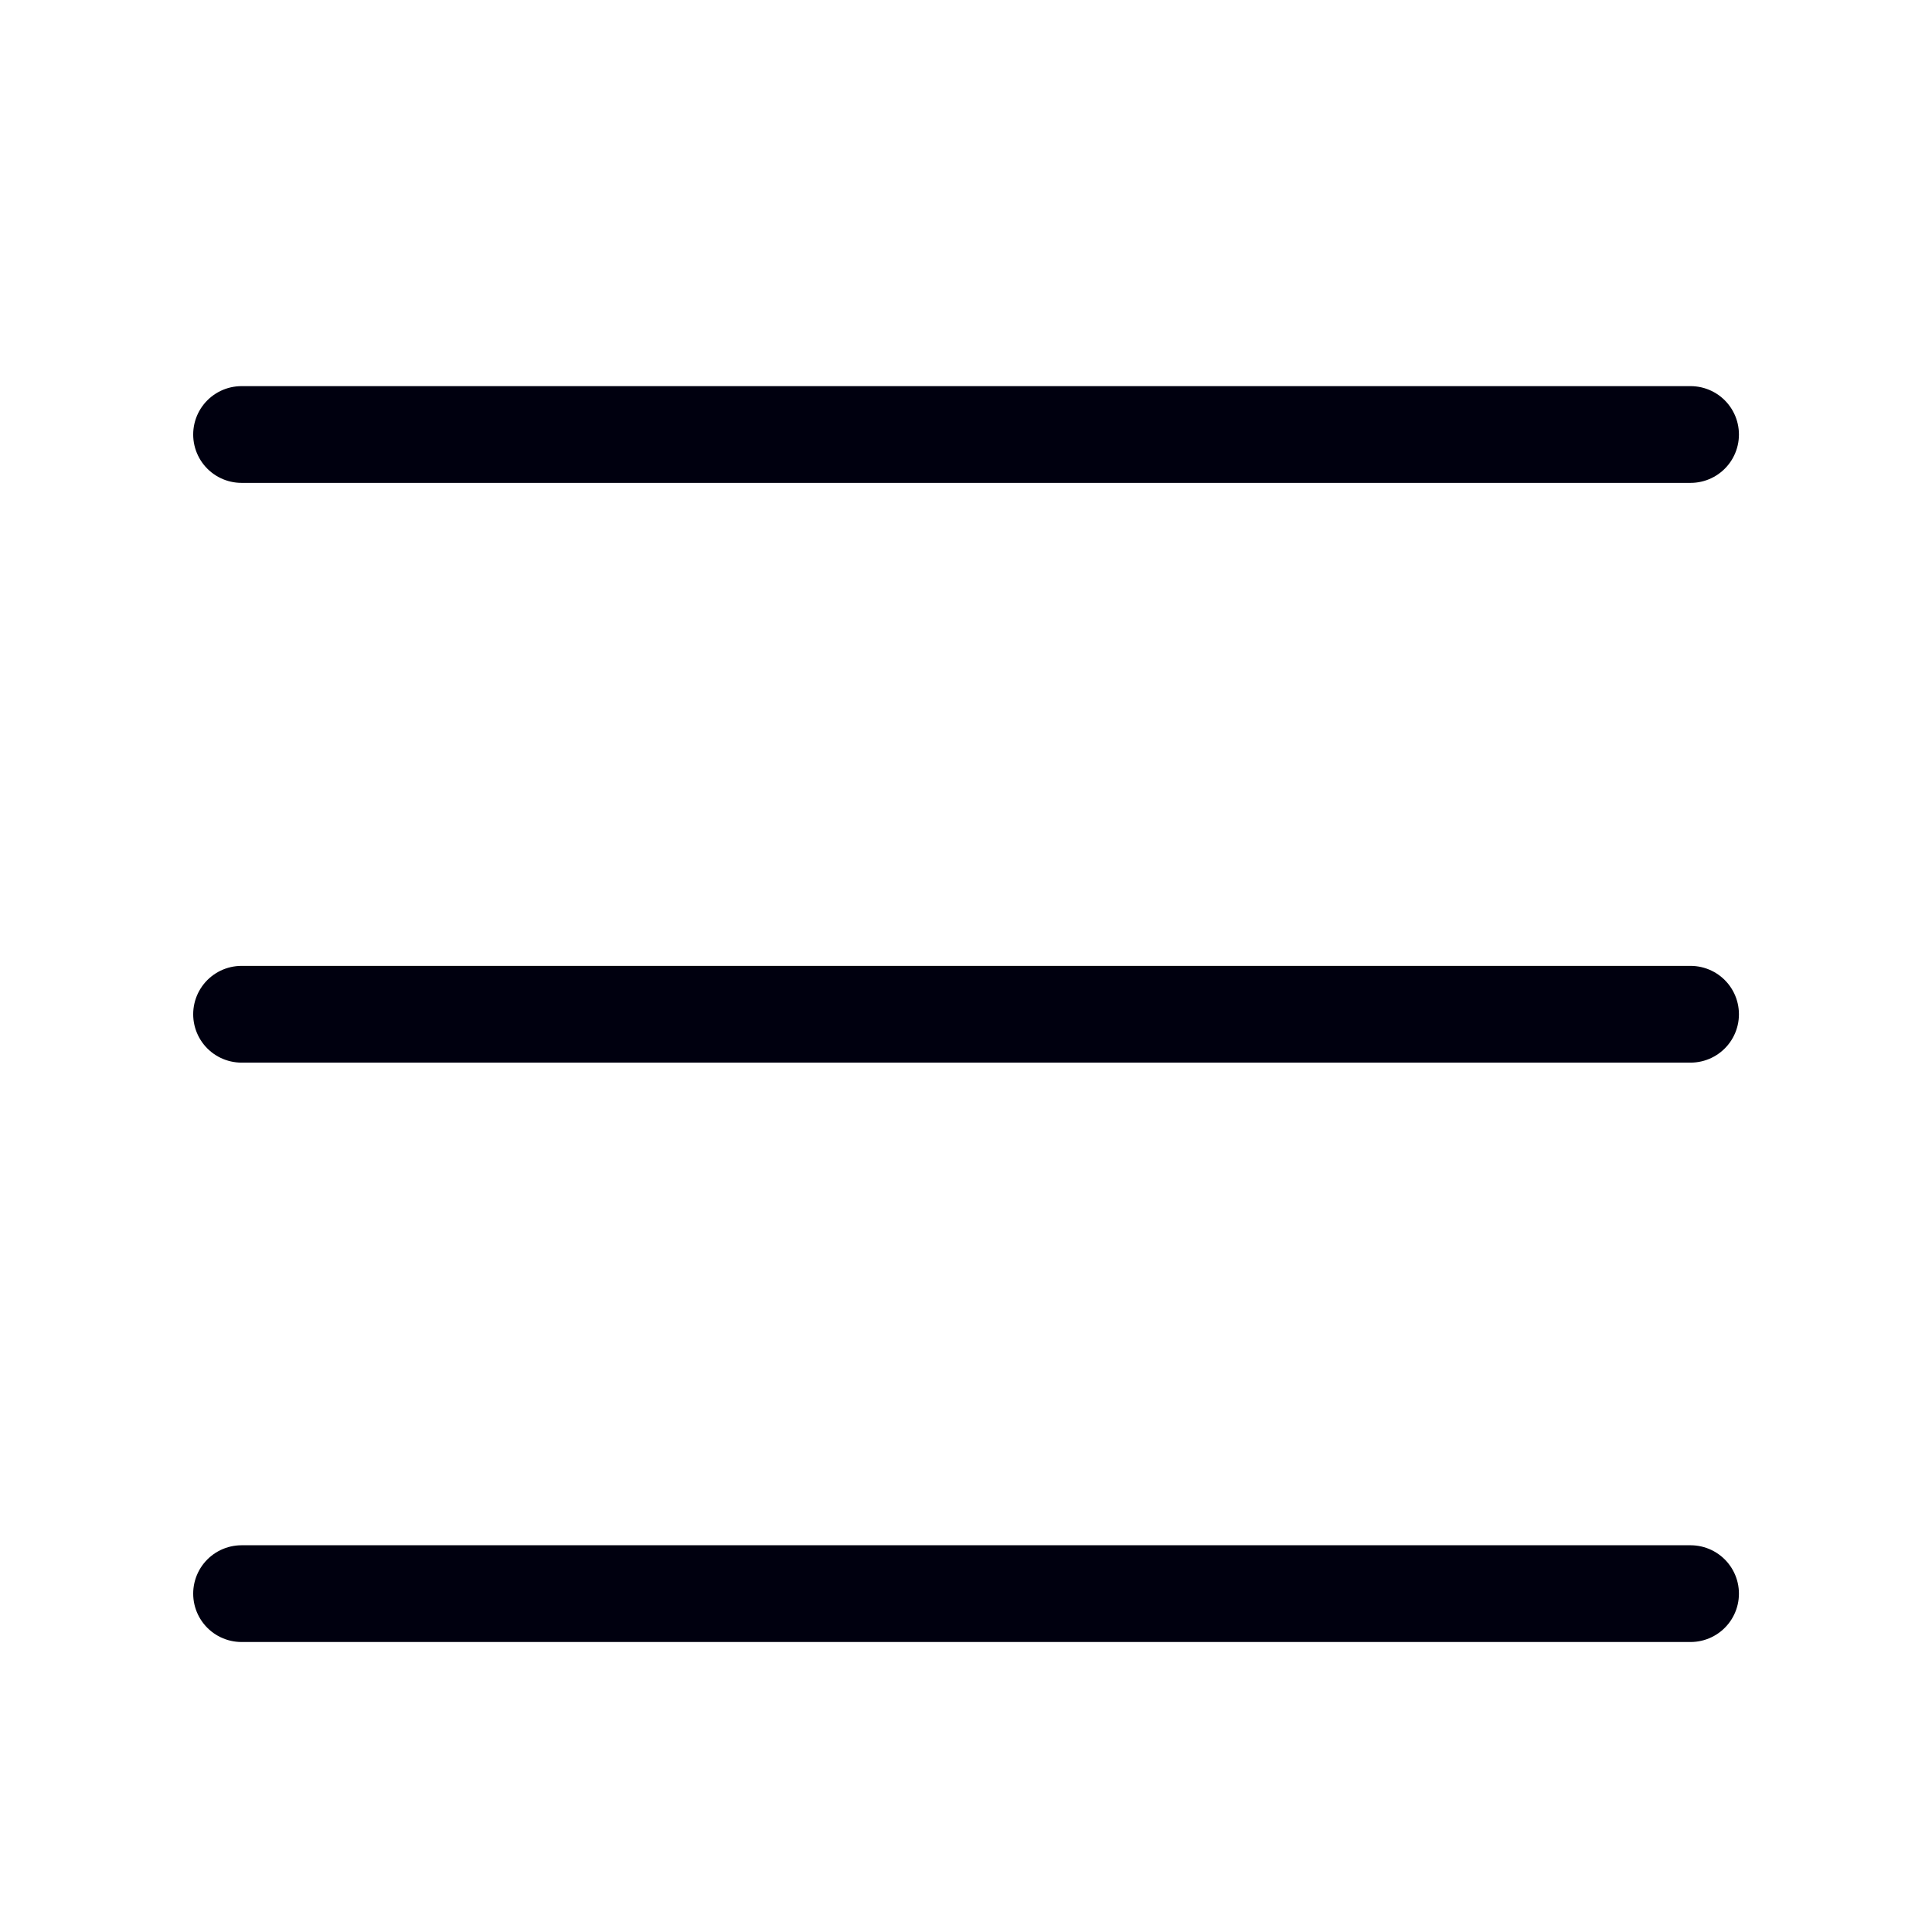
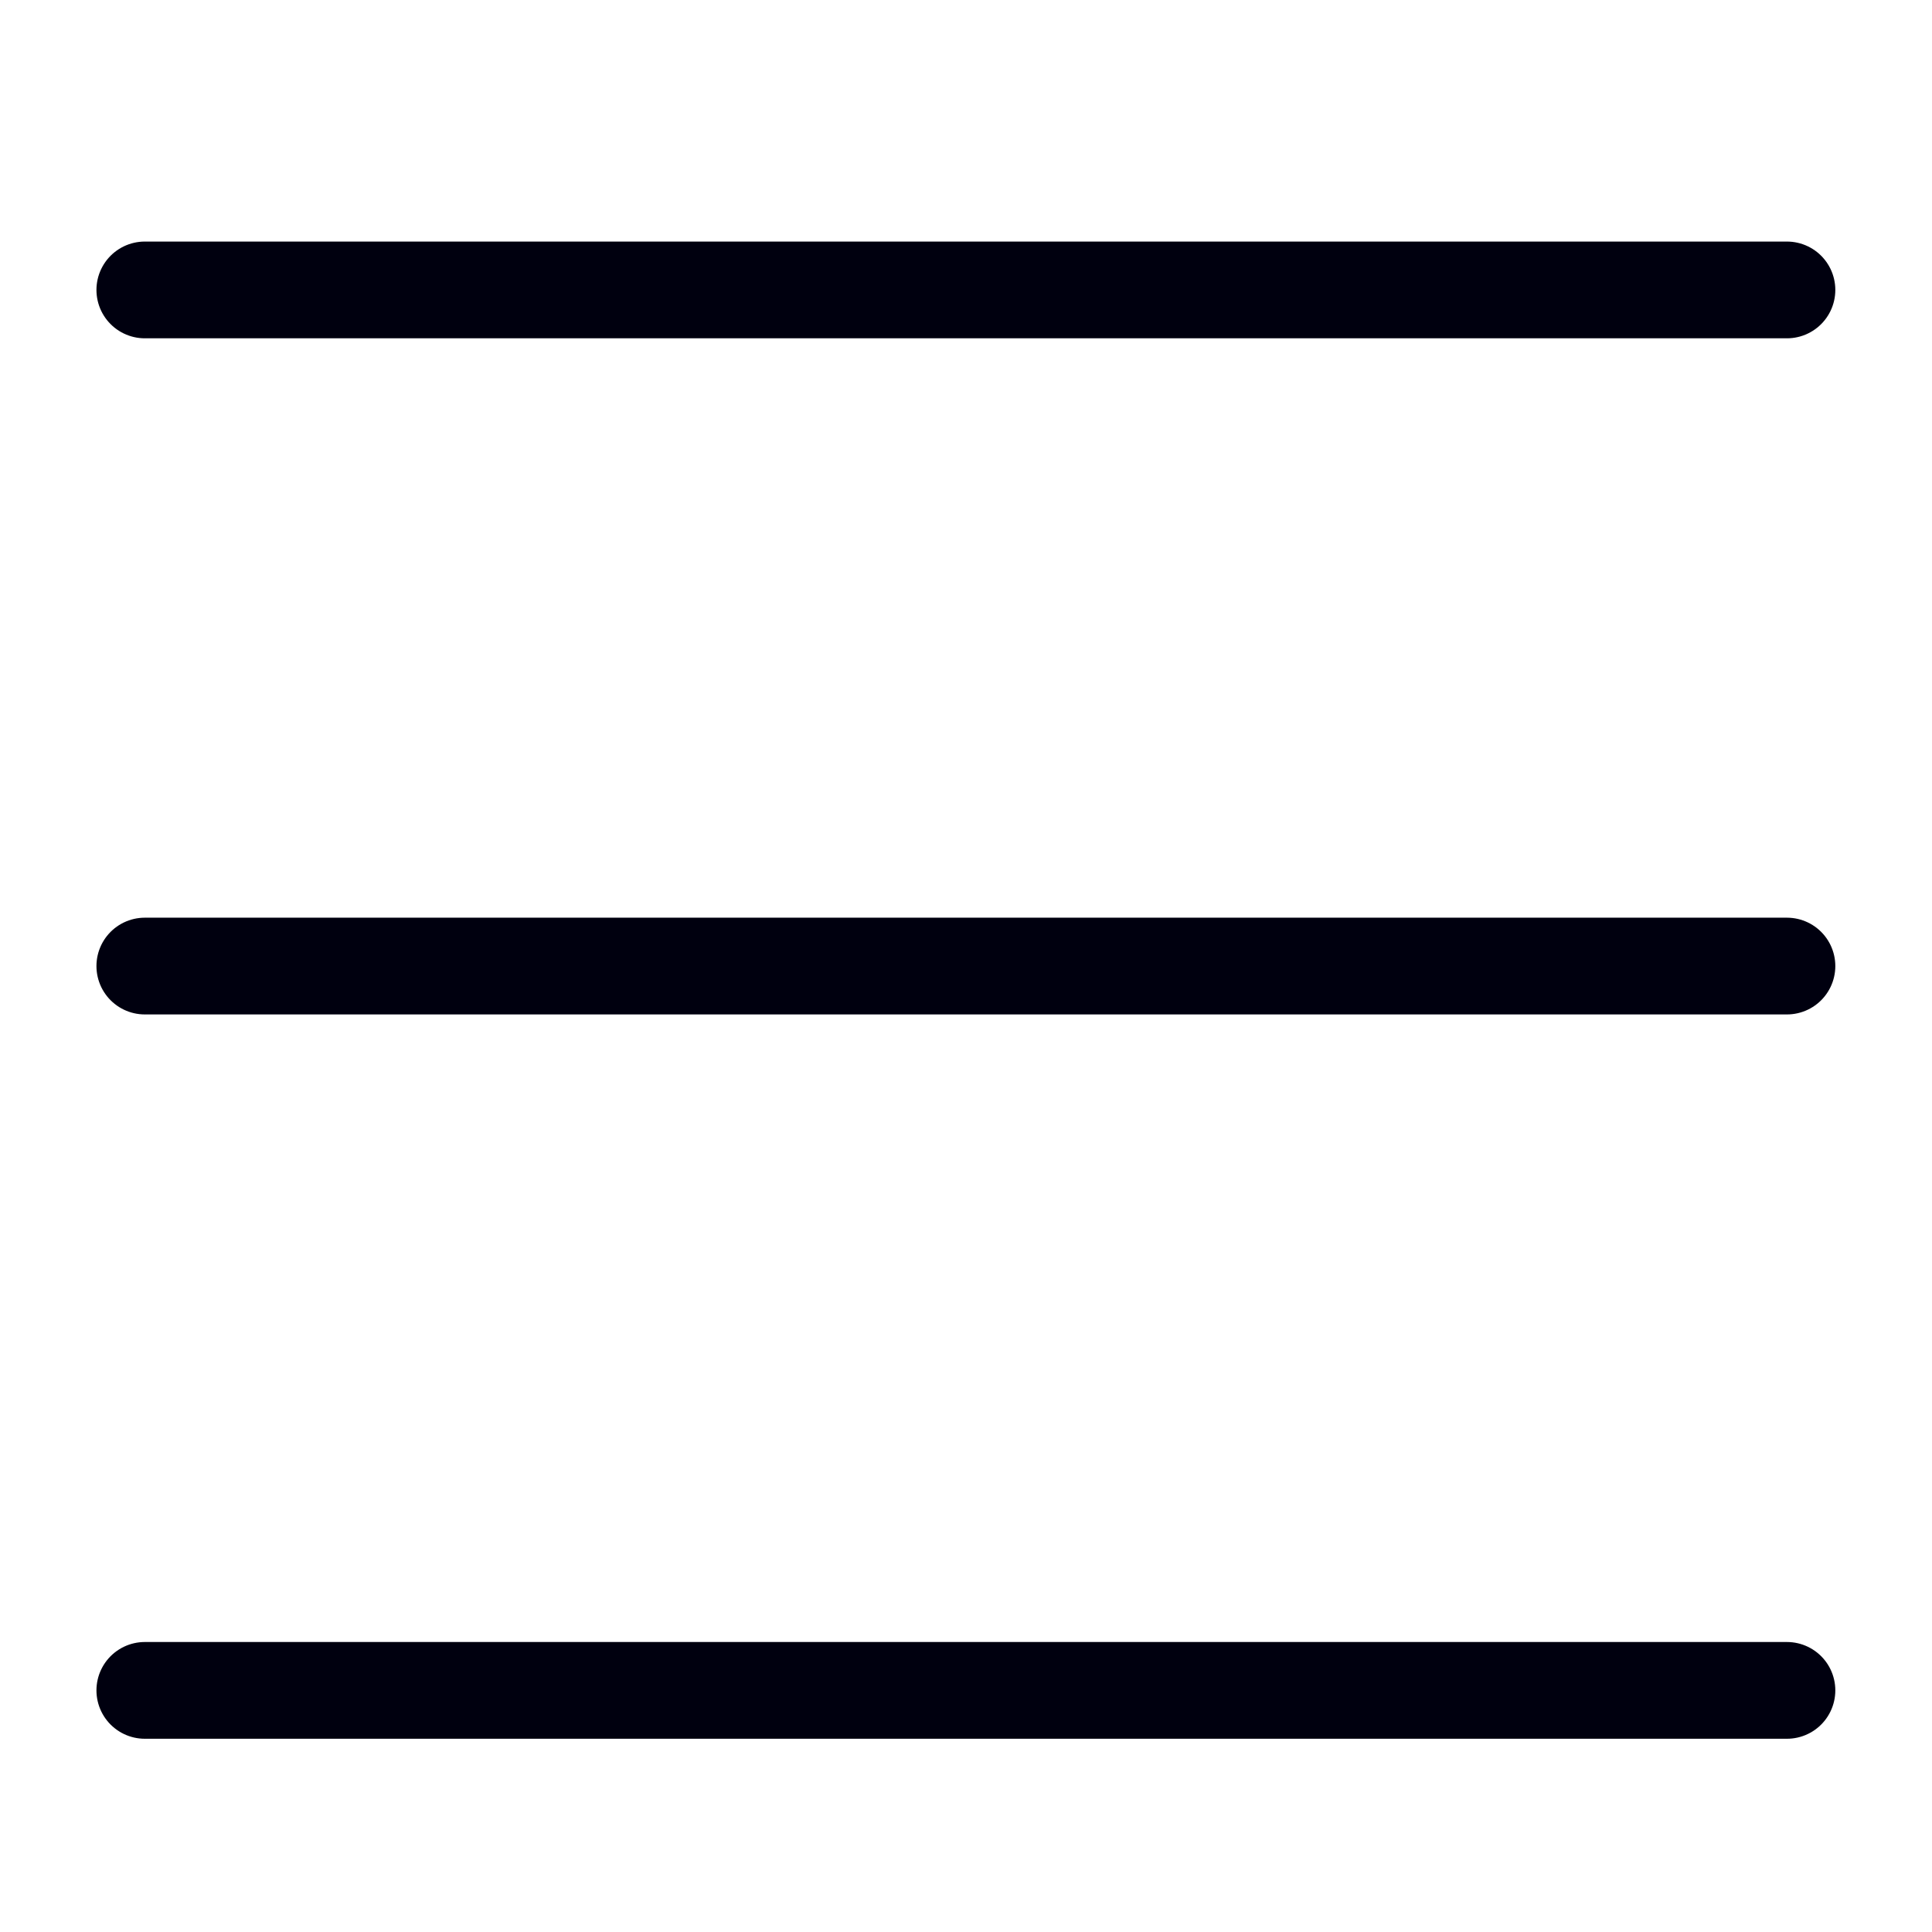
<svg xmlns="http://www.w3.org/2000/svg" width="20" height="20" viewBox="0 0 5.292 5.292" version="1.1" id="svg8">
  <defs id="defs2" />
  <g id="layer1" transform="translate(-4.233333,-2.645833)">
-     <path style="fill:none;stroke:#00000f;stroke-width:0.265;stroke-linecap:round;stroke-linejoin:round;stroke-miterlimit:4;stroke-dasharray:none;stroke-opacity:1" d="m 4.895,3.836 h 3.969" id="path860" />
-     <path style="fill:none;stroke:#00000f;stroke-width:0.265;stroke-linecap:round;stroke-linejoin:round;stroke-miterlimit:4;stroke-dasharray:none;stroke-opacity:1" d="M 4.895,5.424 H 8.864" id="path860-4" />
-     <path style="fill:none;stroke:#00000f;stroke-width:0.265;stroke-linecap:round;stroke-linejoin:round;stroke-miterlimit:4;stroke-dasharray:none;stroke-opacity:1" d="m 4.895,7.011 h 3.969" id="path860-7" />
+     <path style="fill:none;stroke:#00000f;stroke-width:0.265;stroke-linecap:round;stroke-linejoin:round;stroke-miterlimit:4;stroke-dasharray:none;stroke-opacity:1" d="m 4.63,3.44 h 4.498" id="path860" />
+     <path style="fill:none;stroke:#00000f;stroke-width:0.265;stroke-linecap:round;stroke-linejoin:round;stroke-miterlimit:4;stroke-dasharray:none;stroke-opacity:1" d="M 4.63,5.292 H 9.128" id="path860-4" />
+     <path style="fill:none;stroke:#00000f;stroke-width:0.265;stroke-linecap:round;stroke-linejoin:round;stroke-miterlimit:4;stroke-dasharray:none;stroke-opacity:1" d="m 4.63,7.276 h 4.498" id="path860-7" />
  </g>
</svg>
